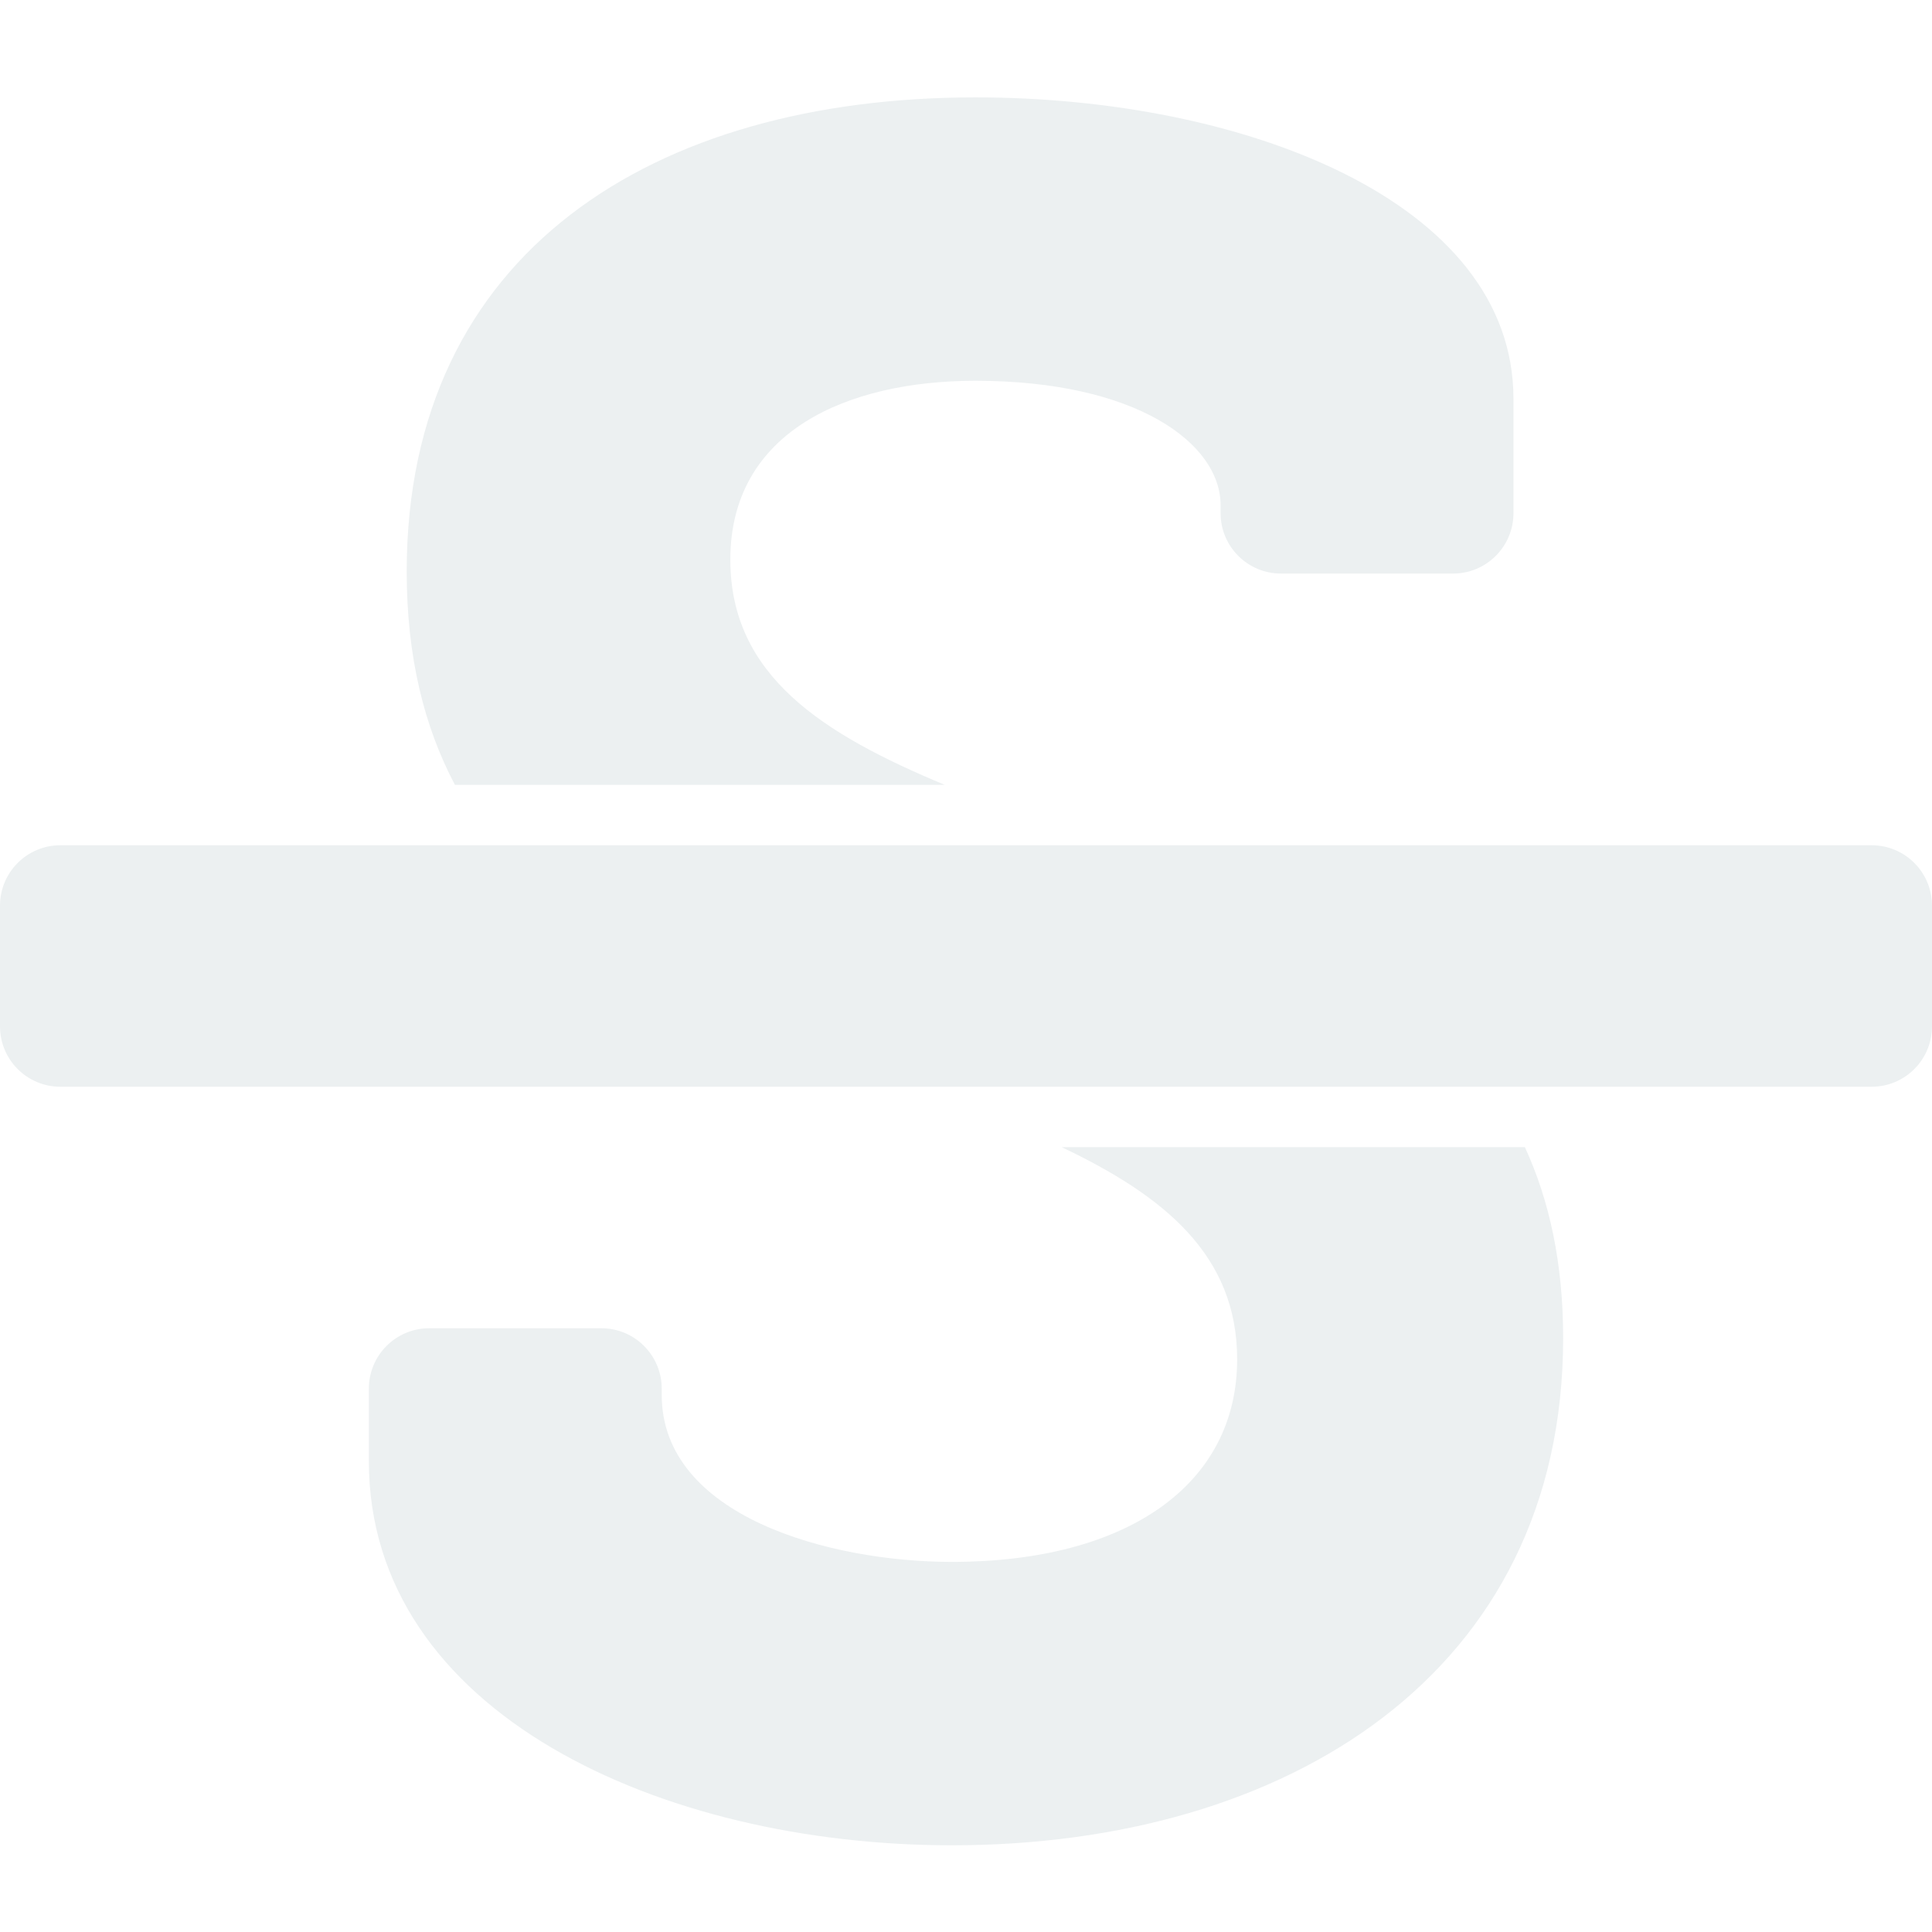
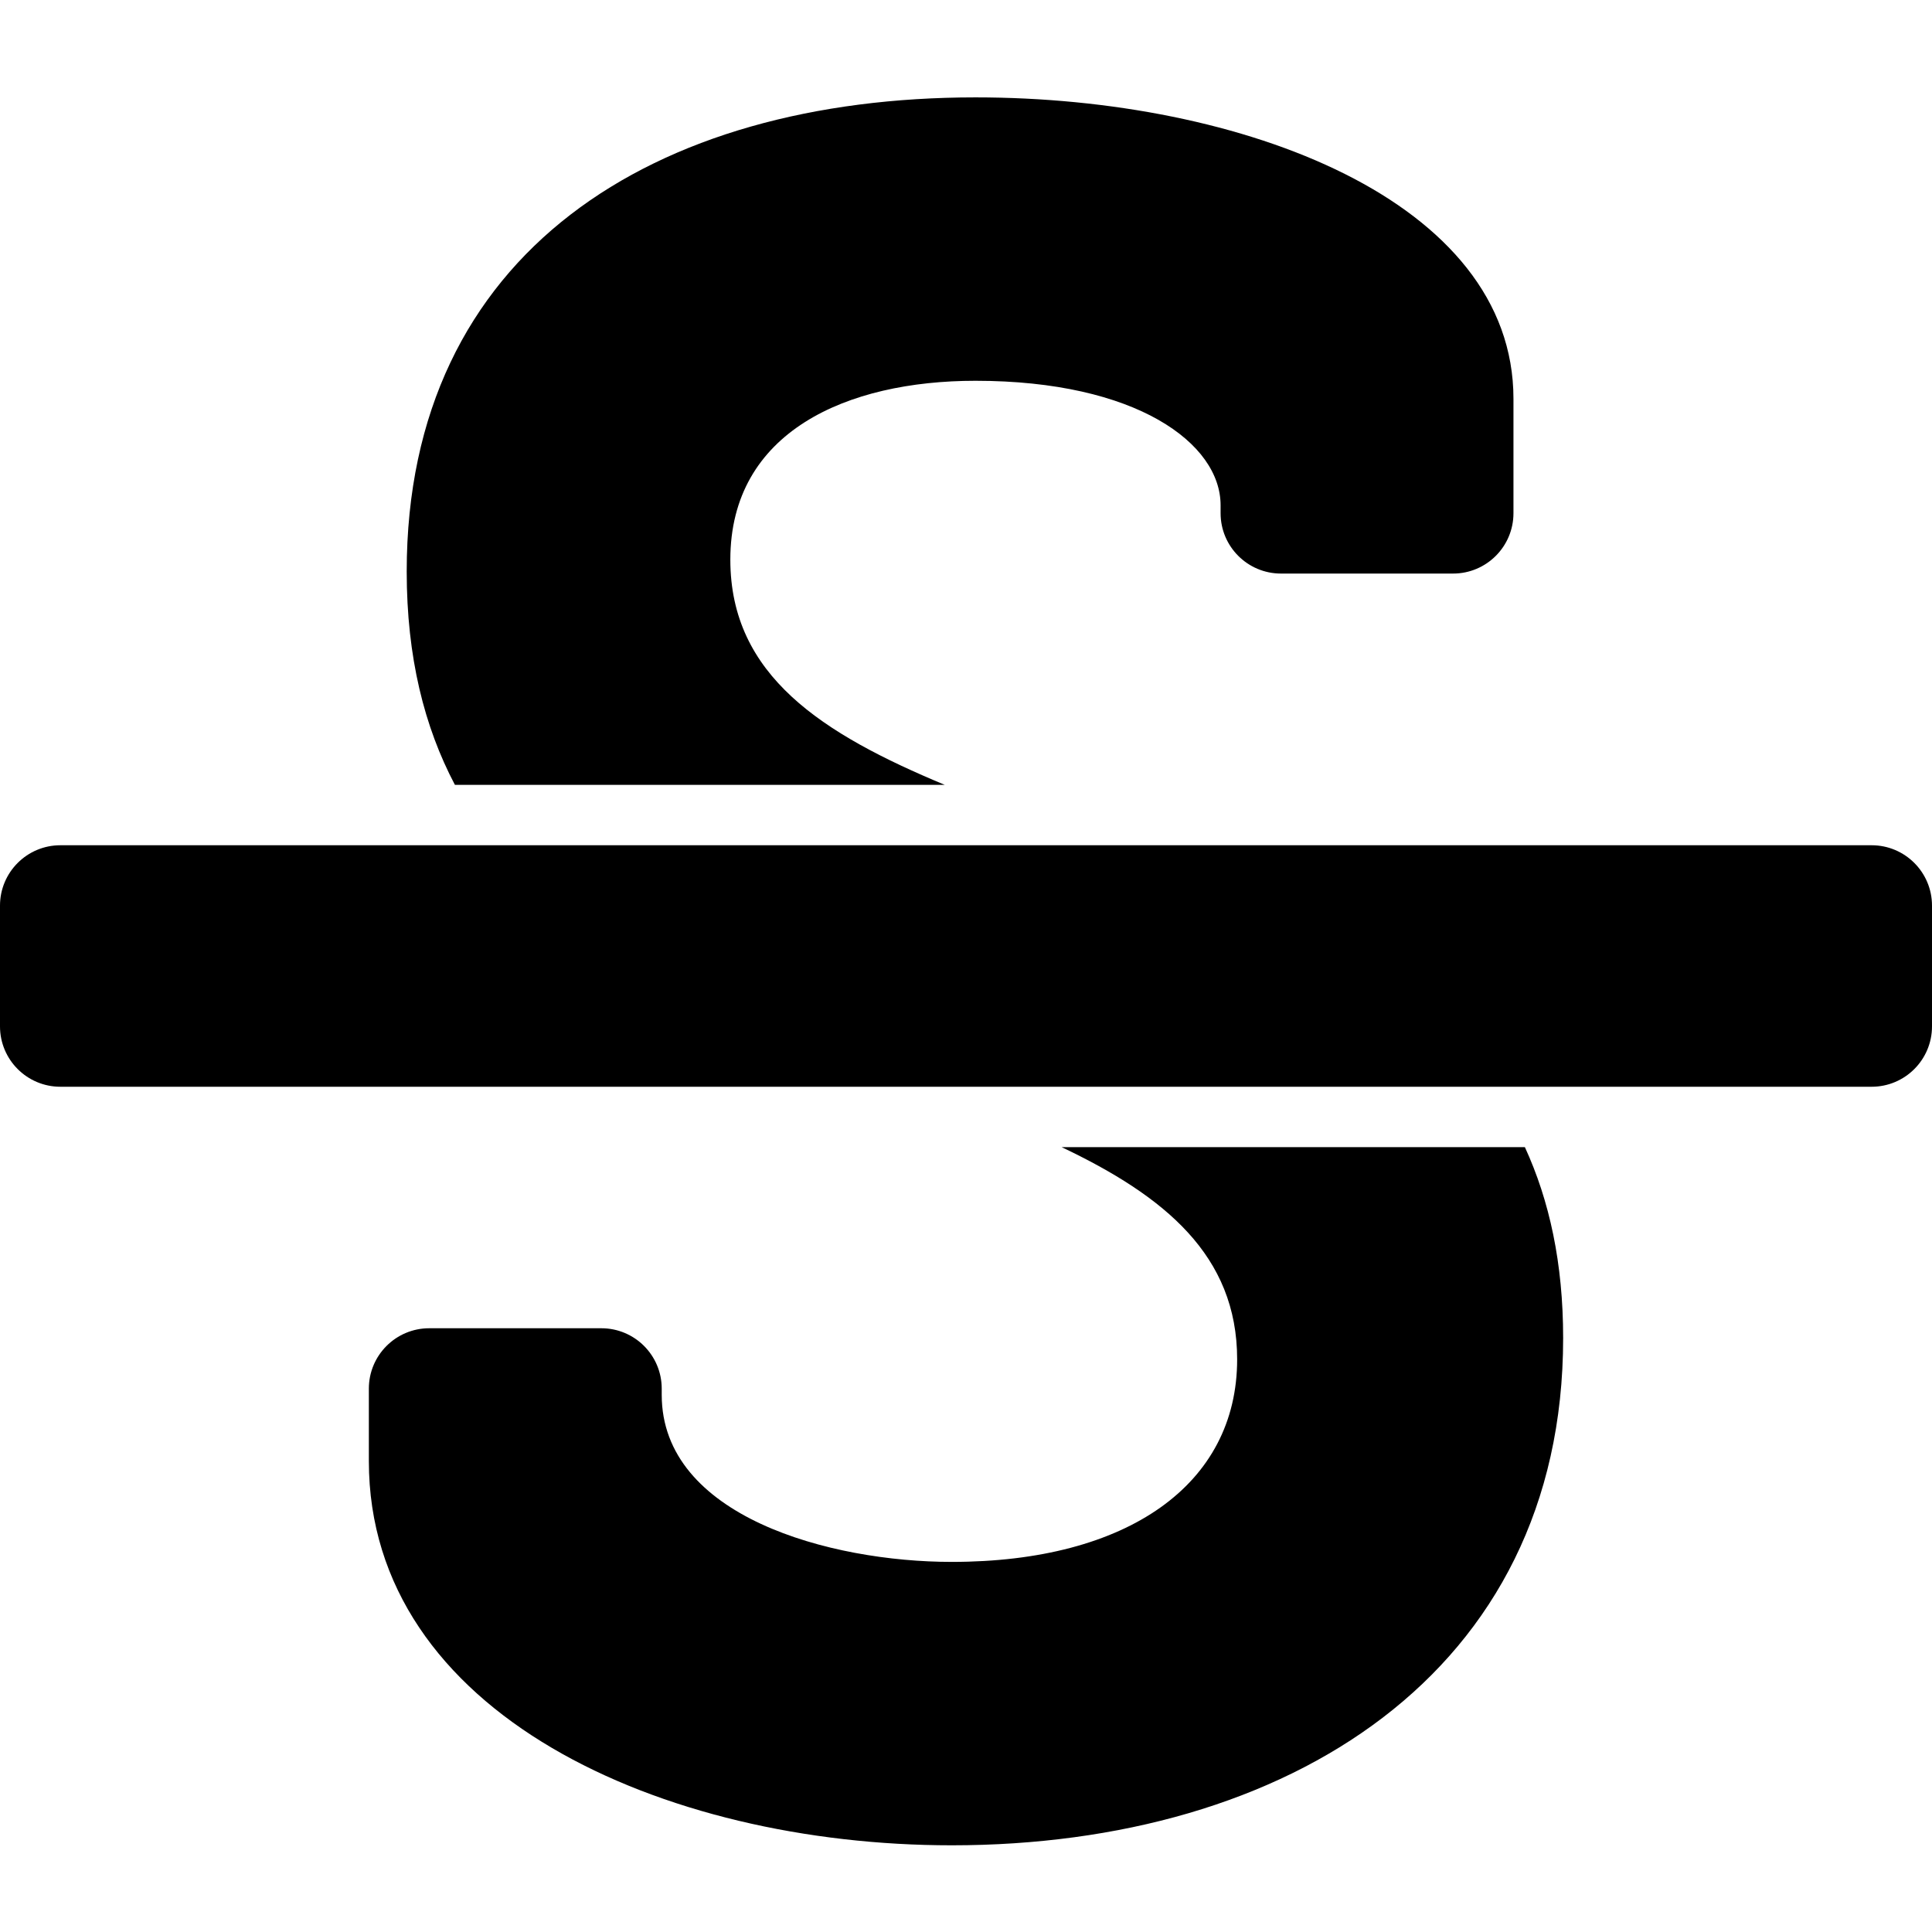
<svg xmlns="http://www.w3.org/2000/svg" aria-hidden="true" focusable="false" data-prefix="fas" data-icon="strikethrough" class="svg-inline--fa fa-strikethrough fa-w-16" role="img" viewBox="0 0 512 512">
-   <path fill="#ecf0f1" d="M496 288H16c-8.837 0-16-7.163-16-16v-32c0-8.837 7.163-16 16-16h480c8.837 0 16 7.163 16 16v32c0 8.837-7.163 16-16 16zm-214.666 16c27.258 12.937 46.524 28.683 46.524 56.243 0 33.108-28.977 53.676-75.621 53.676-32.325 0-76.874-12.08-76.874-44.271V368c0-8.837-7.164-16-16-16H113.75c-8.836 0-16 7.163-16 16v19.204c0 66.845 77.717 101.82 154.487 101.82 88.578 0 162.013-45.438 162.013-134.424 0-19.815-3.618-36.417-10.143-50.6H281.334zm-30.952-96c-32.422-13.505-56.836-28.946-56.836-59.683 0-33.92 30.901-47.406 64.962-47.406 42.647 0 64.962 16.593 64.962 32.985V136c0 8.837 7.164 16 16 16h45.613c8.836 0 16-7.163 16-16v-30.318c0-52.438-71.725-79.875-142.575-79.875-85.203 0-150.726 40.972-150.726 125.646 0 22.71 4.665 41.176 12.777 56.547h129.823z" />
+   <path fill="currentColor" d="M496 288H16c-8.837 0-16-7.163-16-16v-32c0-8.837 7.163-16 16-16h480c8.837 0 16 7.163 16 16v32c0 8.837-7.163 16-16 16zm-214.666 16c27.258 12.937 46.524 28.683 46.524 56.243 0 33.108-28.977 53.676-75.621 53.676-32.325 0-76.874-12.08-76.874-44.271V368c0-8.837-7.164-16-16-16H113.75c-8.836 0-16 7.163-16 16v19.204c0 66.845 77.717 101.82 154.487 101.82 88.578 0 162.013-45.438 162.013-134.424 0-19.815-3.618-36.417-10.143-50.6H281.334zm-30.952-96c-32.422-13.505-56.836-28.946-56.836-59.683 0-33.92 30.901-47.406 64.962-47.406 42.647 0 64.962 16.593 64.962 32.985V136c0 8.837 7.164 16 16 16h45.613c8.836 0 16-7.163 16-16v-30.318c0-52.438-71.725-79.875-142.575-79.875-85.203 0-150.726 40.972-150.726 125.646 0 22.71 4.665 41.176 12.777 56.547h129.823z" />
</svg>
